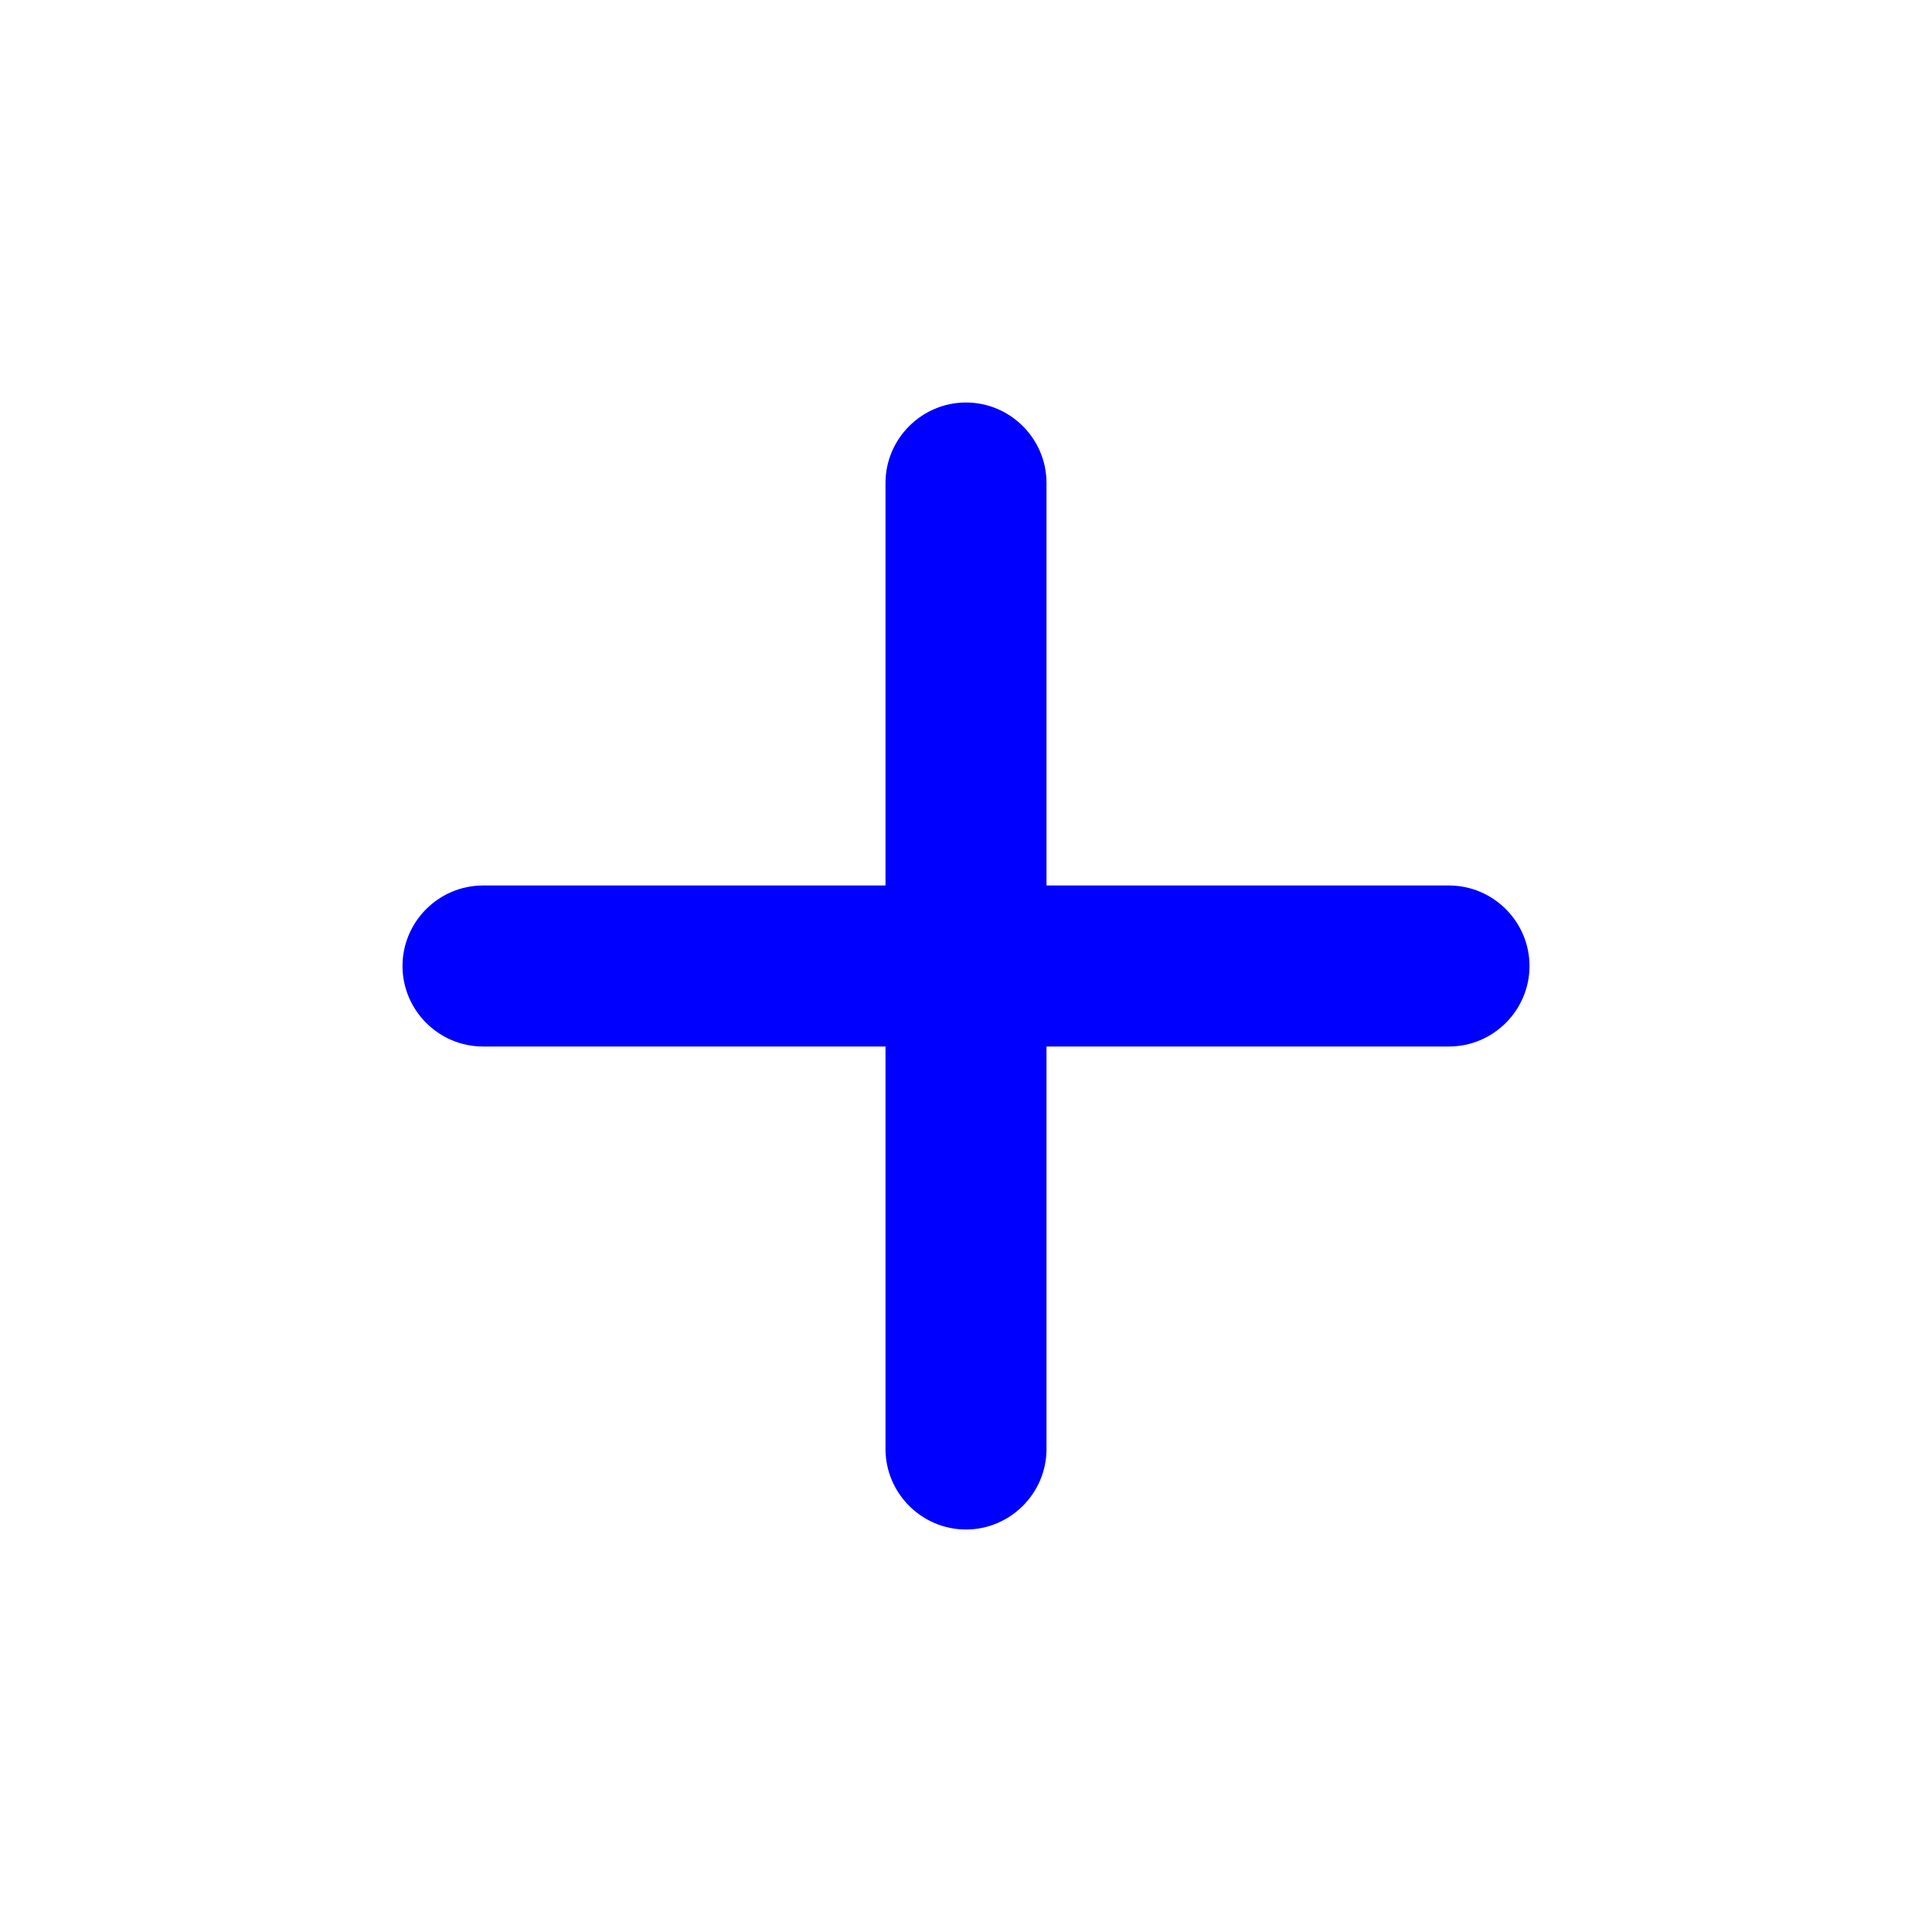
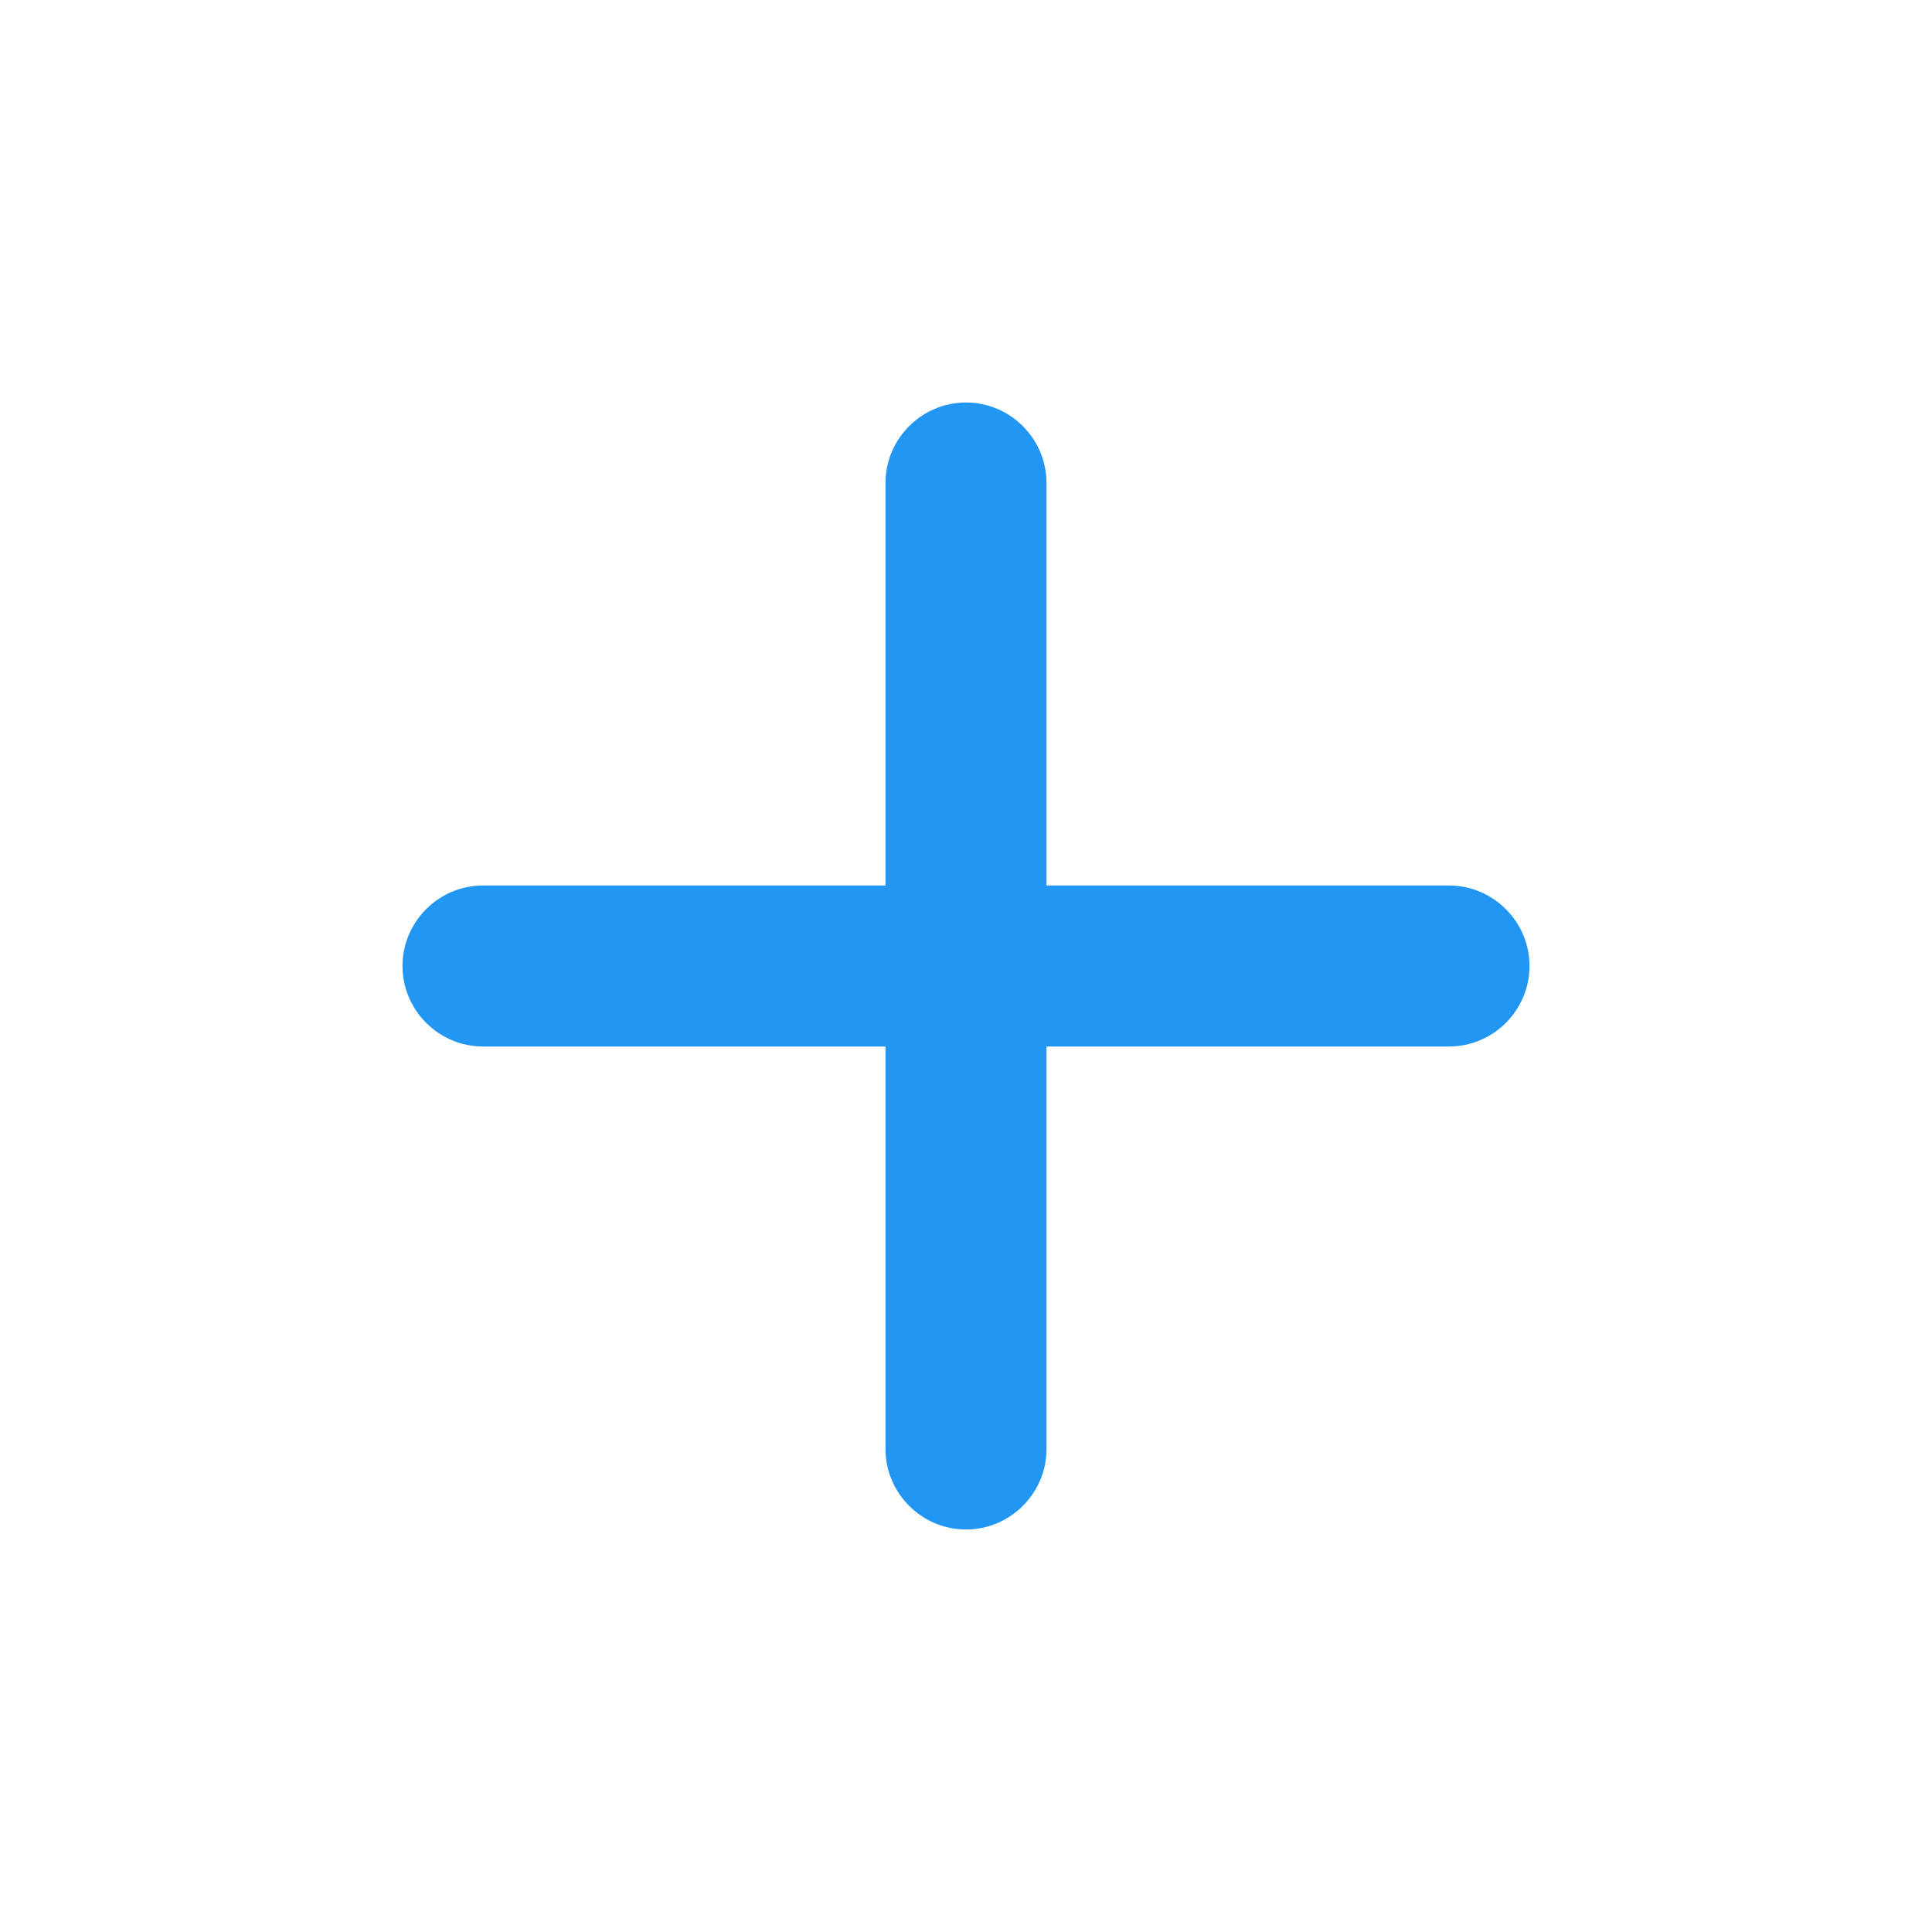
- <svg xmlns="http://www.w3.org/2000/svg" viewBox="0 0 24 24" fill="blue" width="48px" height="48px">
+ <svg xmlns="http://www.w3.org/2000/svg" viewBox="0 0 24 24" fill="#2196f3" width="48px" height="48px">
  <path d="M0 0h24v24H0V0z" fill="none" />
  <path d="M18 13h-5v5c0 .55-.45 1-1 1s-1-.45-1-1v-5H6c-.55 0-1-.45-1-1s.45-1 1-1h5V6c0-.55.45-1 1-1s1 .45 1 1v5h5c.55 0 1 .45 1 1s-.45 1-1 1z" />
</svg>
